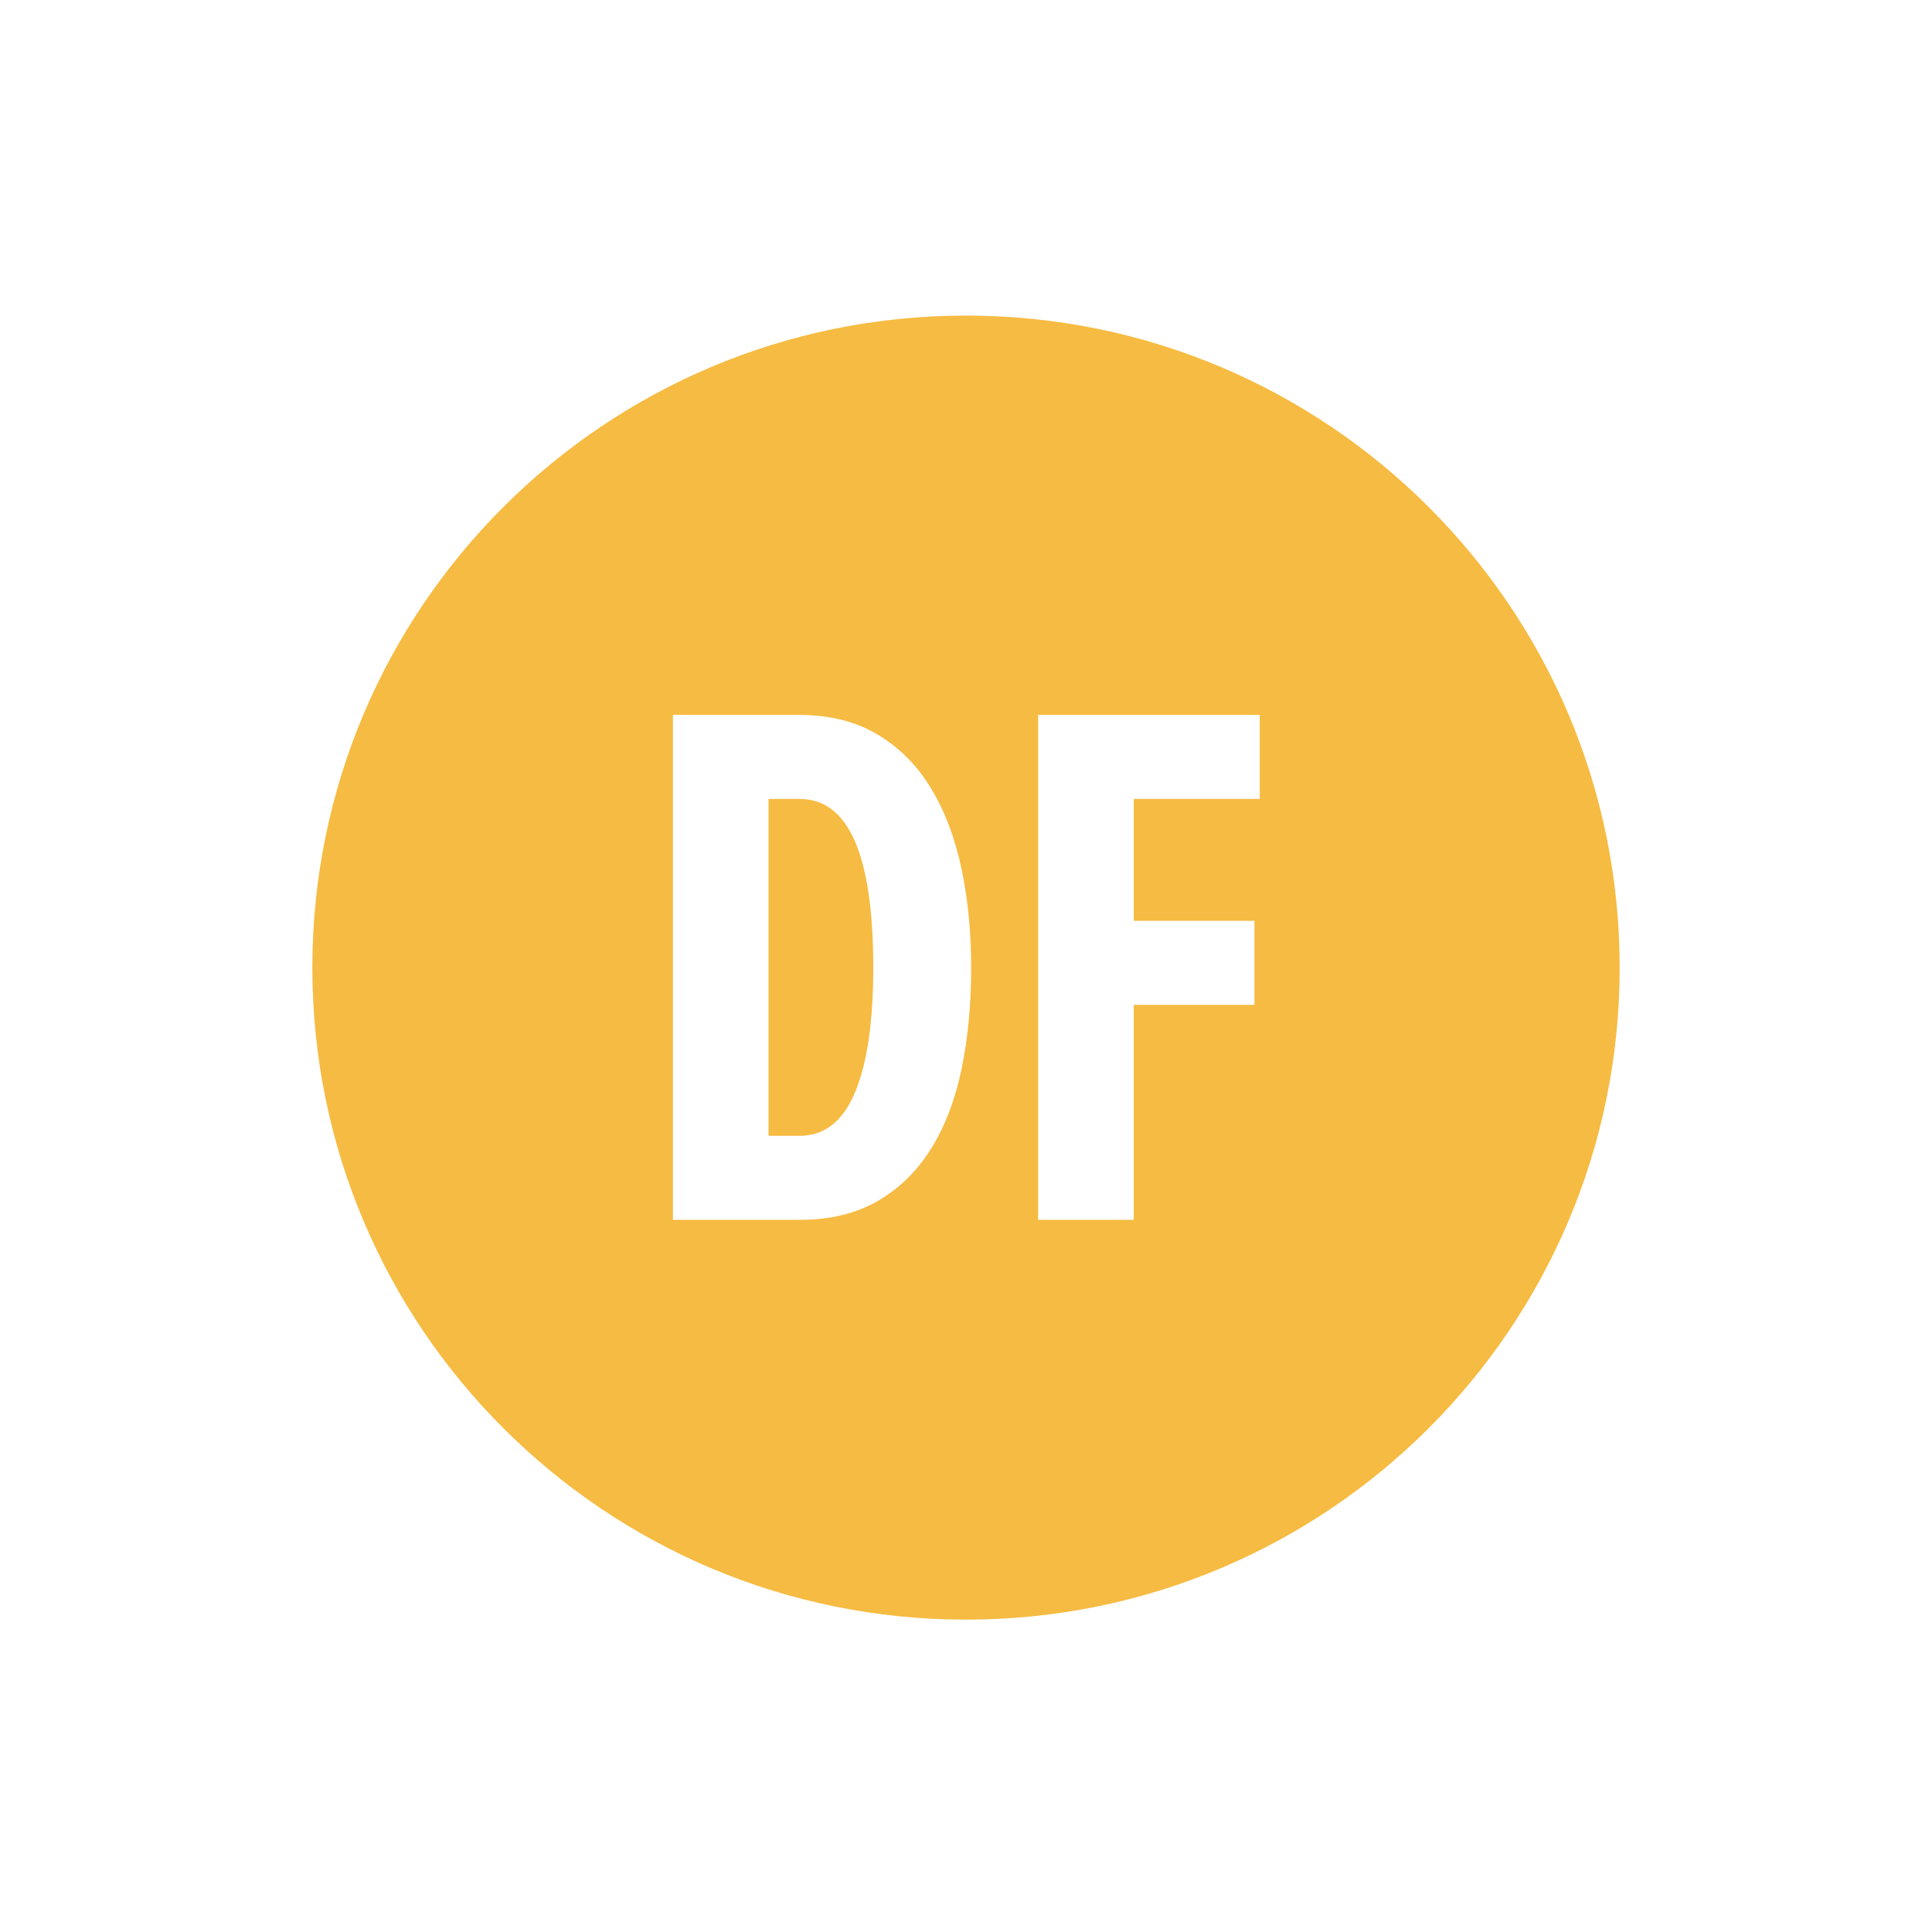
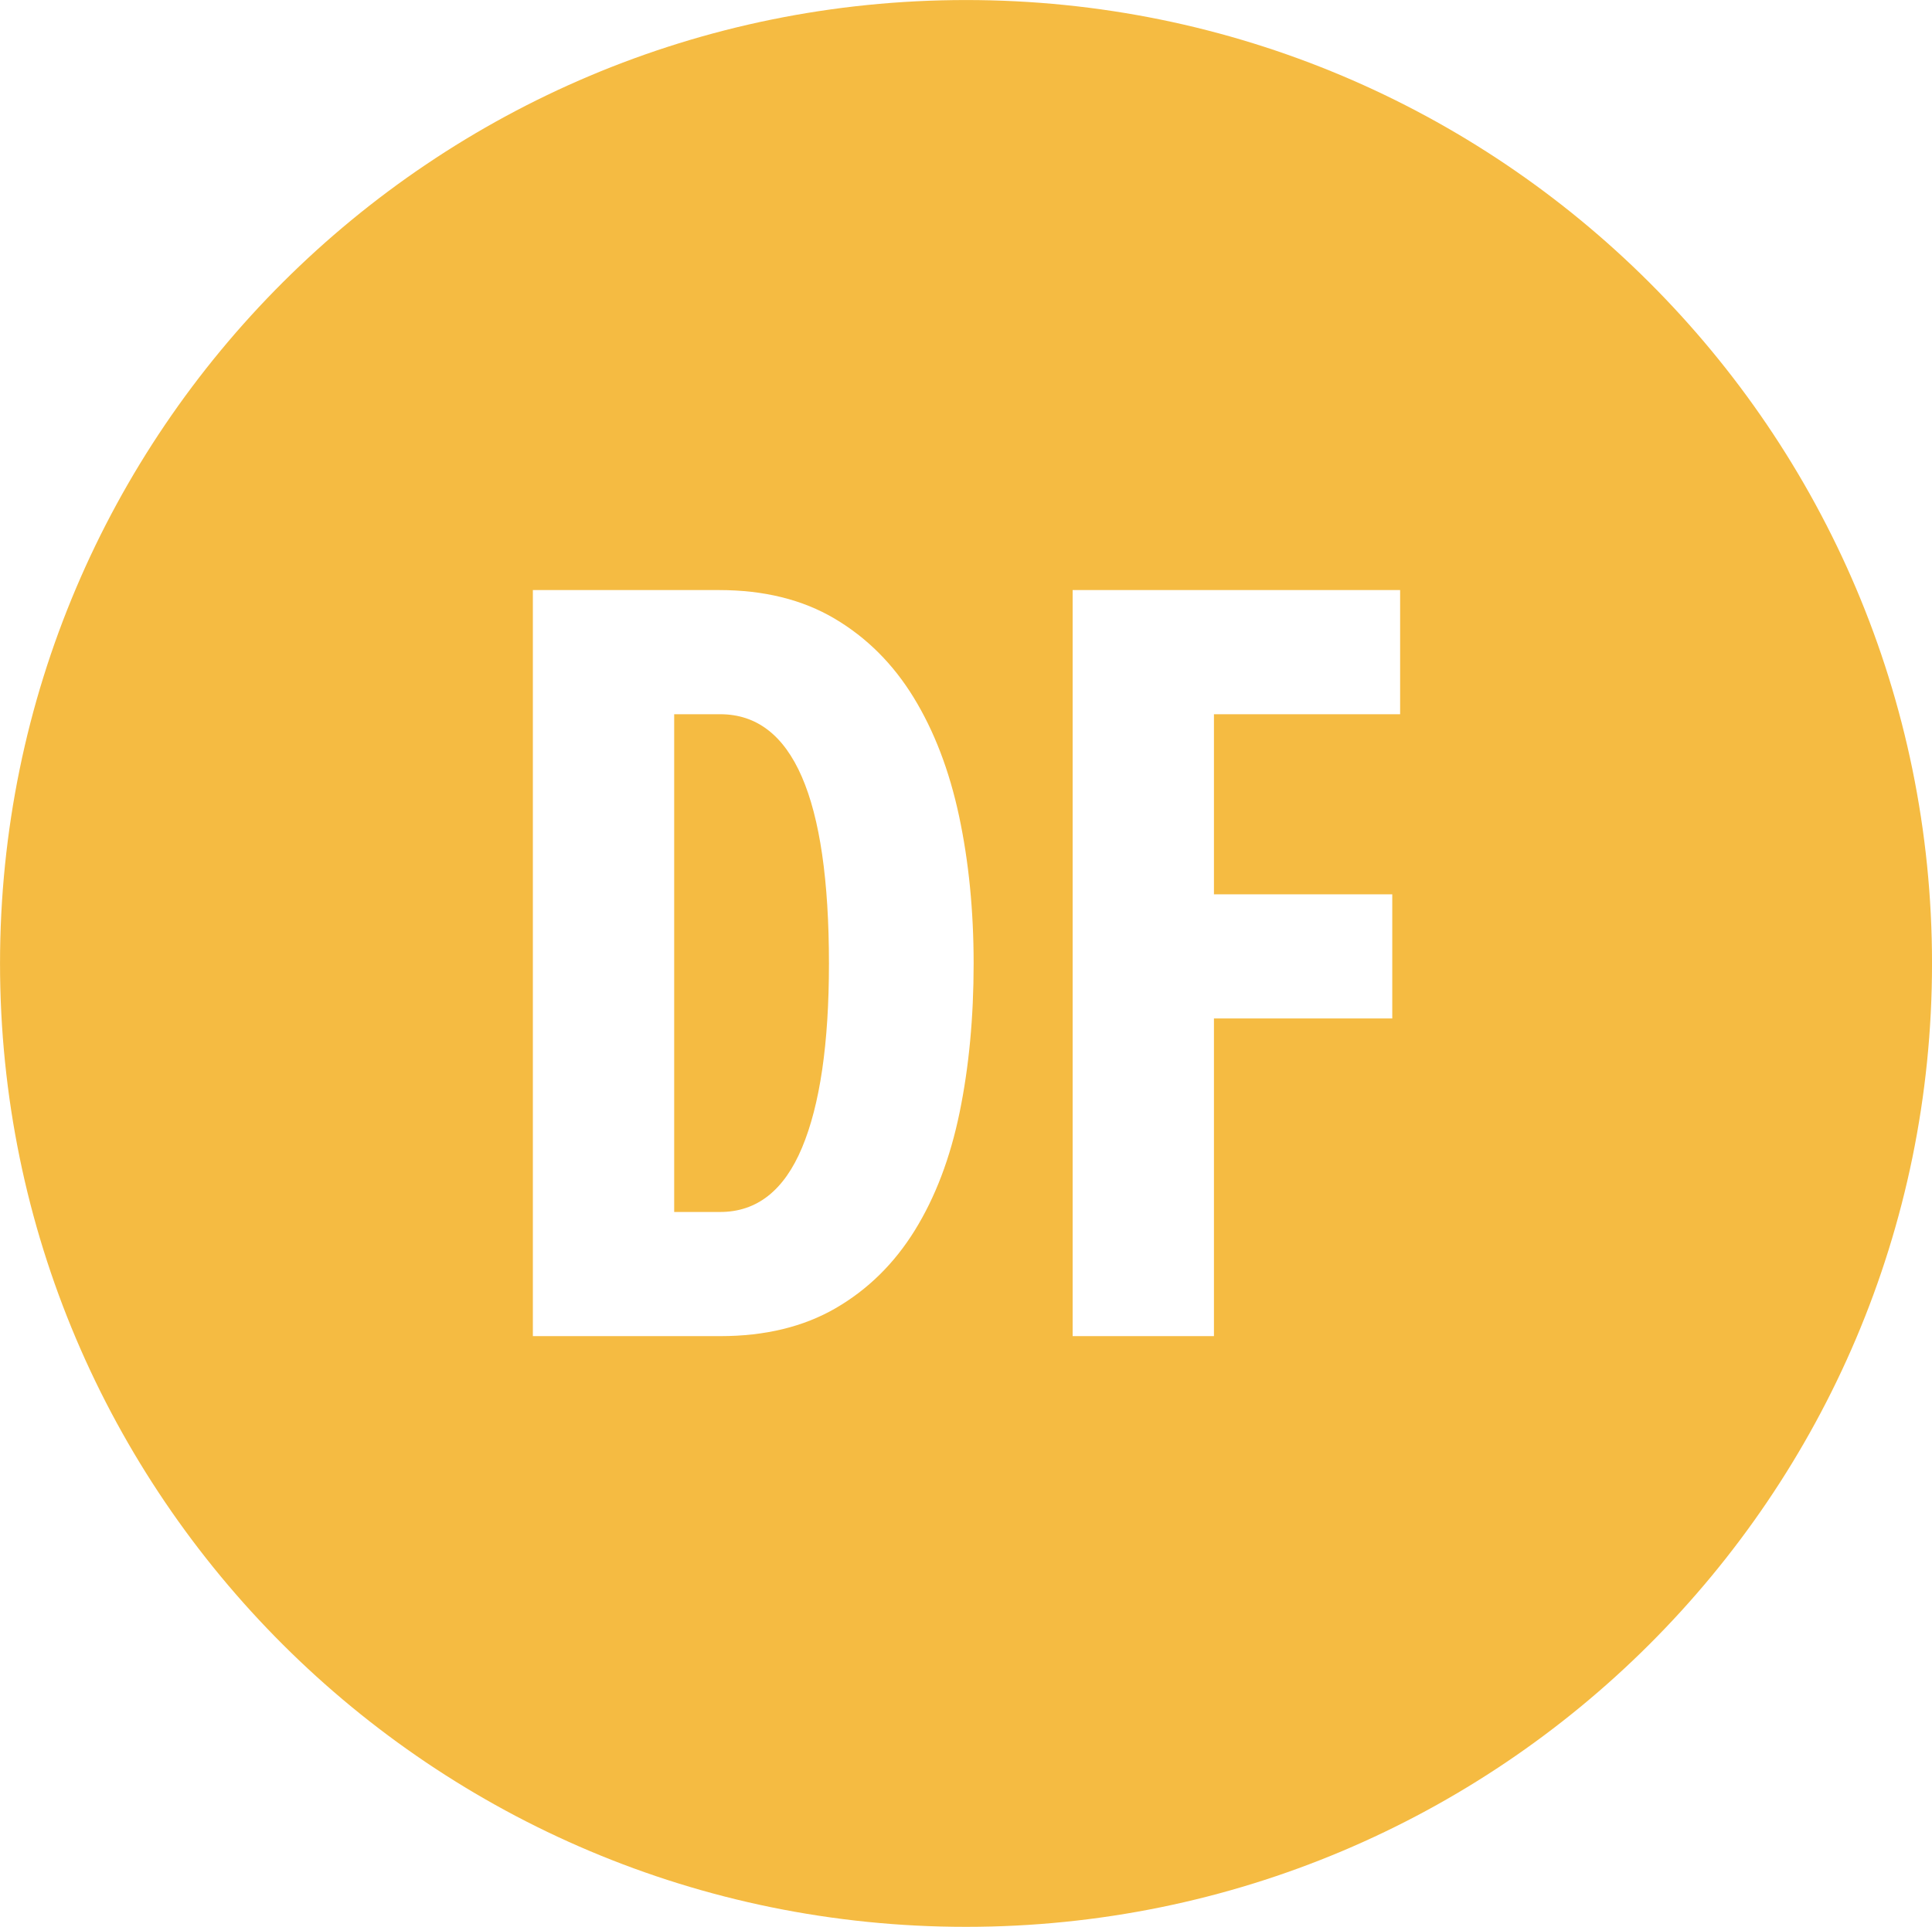
- <svg xmlns="http://www.w3.org/2000/svg" version="1.1" id="DF_2_" x="0px" y="0px" width="1200px" height="1200px" viewBox="0 0 1200 1200" enable-background="new 0 0 1200 1200" xml:space="preserve">
+ <svg xmlns="http://www.w3.org/2000/svg" version="1.1" id="Layer_1" x="0px" y="0px" width="812px" height="809.97px" viewBox="0 0 812 809.97" enable-background="new 0 0 812 809.97" xml:space="preserve">
  <g id="DF">
    <g>
-       <path fill="#F6BB42" d="M496.677,496.239h-19.326v209.239h19.326c15.398,0,26.868-9.013,34.41-27.037s11.313-43.807,11.313-77.348    C542.4,531.19,527.159,496.239,496.677,496.239z M600.006,196.014c-224.22,0-405.994,181.312-405.994,404.986    c0,223.668,181.774,404.986,405.994,404.986c224.224,0,406.003-181.318,406.003-404.986    C1006.009,377.326,824.229,196.014,600.006,196.014z M597.314,663.63c-3.928,19.122-10.213,35.657-18.854,49.606    s-19.719,24.842-33.231,32.679s-29.696,11.755-48.552,11.755h-78.719V444.047h78.248c18.854,0,35.038,3.997,48.551,11.99    s24.59,19.043,33.231,33.149c8.642,14.105,15.006,30.72,19.091,49.841s6.128,39.811,6.128,62.066    C603.207,623.663,601.243,644.509,597.314,663.63z M782.456,496.239h-78.247v75.702h74.947v52.192h-74.947V757.67h-59.393V444.047    h137.64V496.239z" />
+       <path fill="#F5BB42" d="M302.677,300.239h-19.326v209.239h19.326c15.398,0,26.868-9.014,34.41-27.037    c7.542-18.024,11.313-43.808,11.313-77.349C348.4,335.19,333.159,300.239,302.677,300.239z M406.006,0.014    C181.786,0.014,0.012,181.326,0.012,405c0,223.668,181.774,404.986,405.994,404.986c224.225,0,406.003-181.318,406.003-404.986    C812.009,181.326,630.229,0.014,406.006,0.014z M403.314,467.63c-3.929,19.122-10.214,35.657-18.854,49.606    s-19.719,24.842-33.231,32.679c-13.512,7.837-29.695,11.755-48.552,11.755h-78.719V248.047h78.248    c18.854,0,35.038,3.997,48.551,11.99s24.59,19.043,33.231,33.148s15.006,30.721,19.091,49.842s6.128,39.811,6.128,62.065    C409.207,427.663,407.243,448.509,403.314,467.63z M588.456,300.239h-78.247v75.702h74.947v52.191h-74.947V561.67h-59.393V248.047    h137.64V300.239z" />
    </g>
  </g>
</svg>
